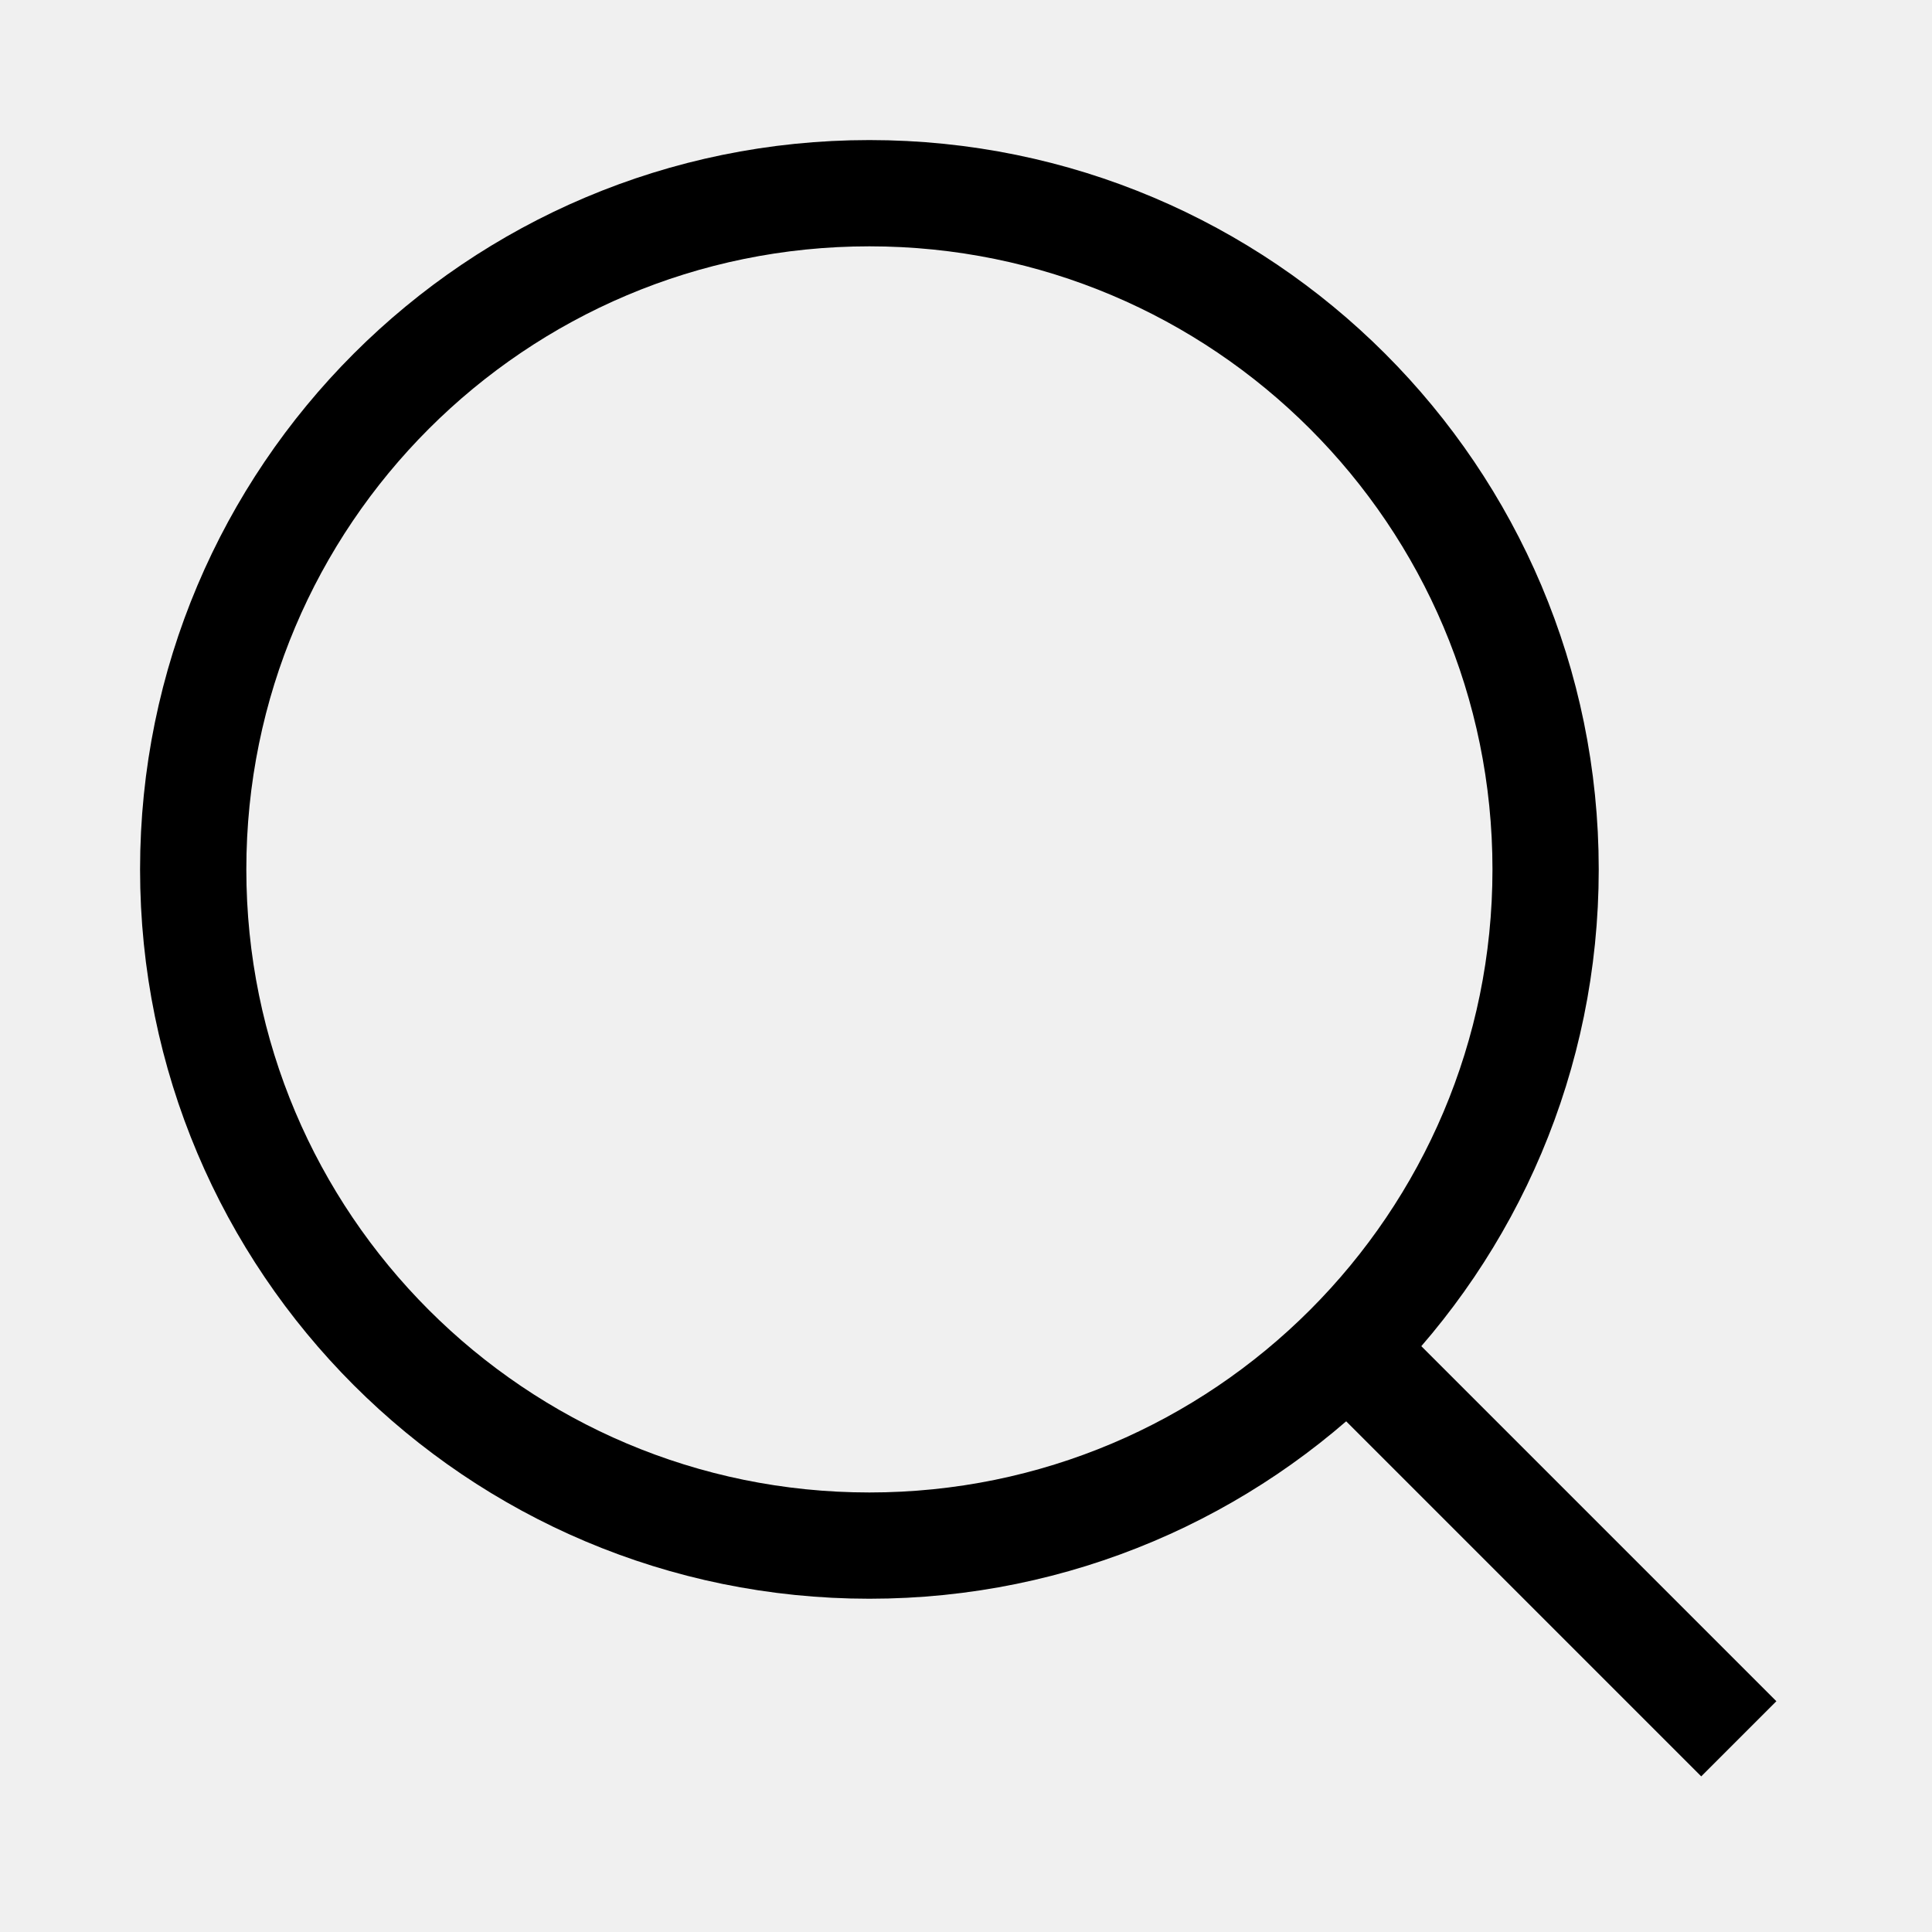
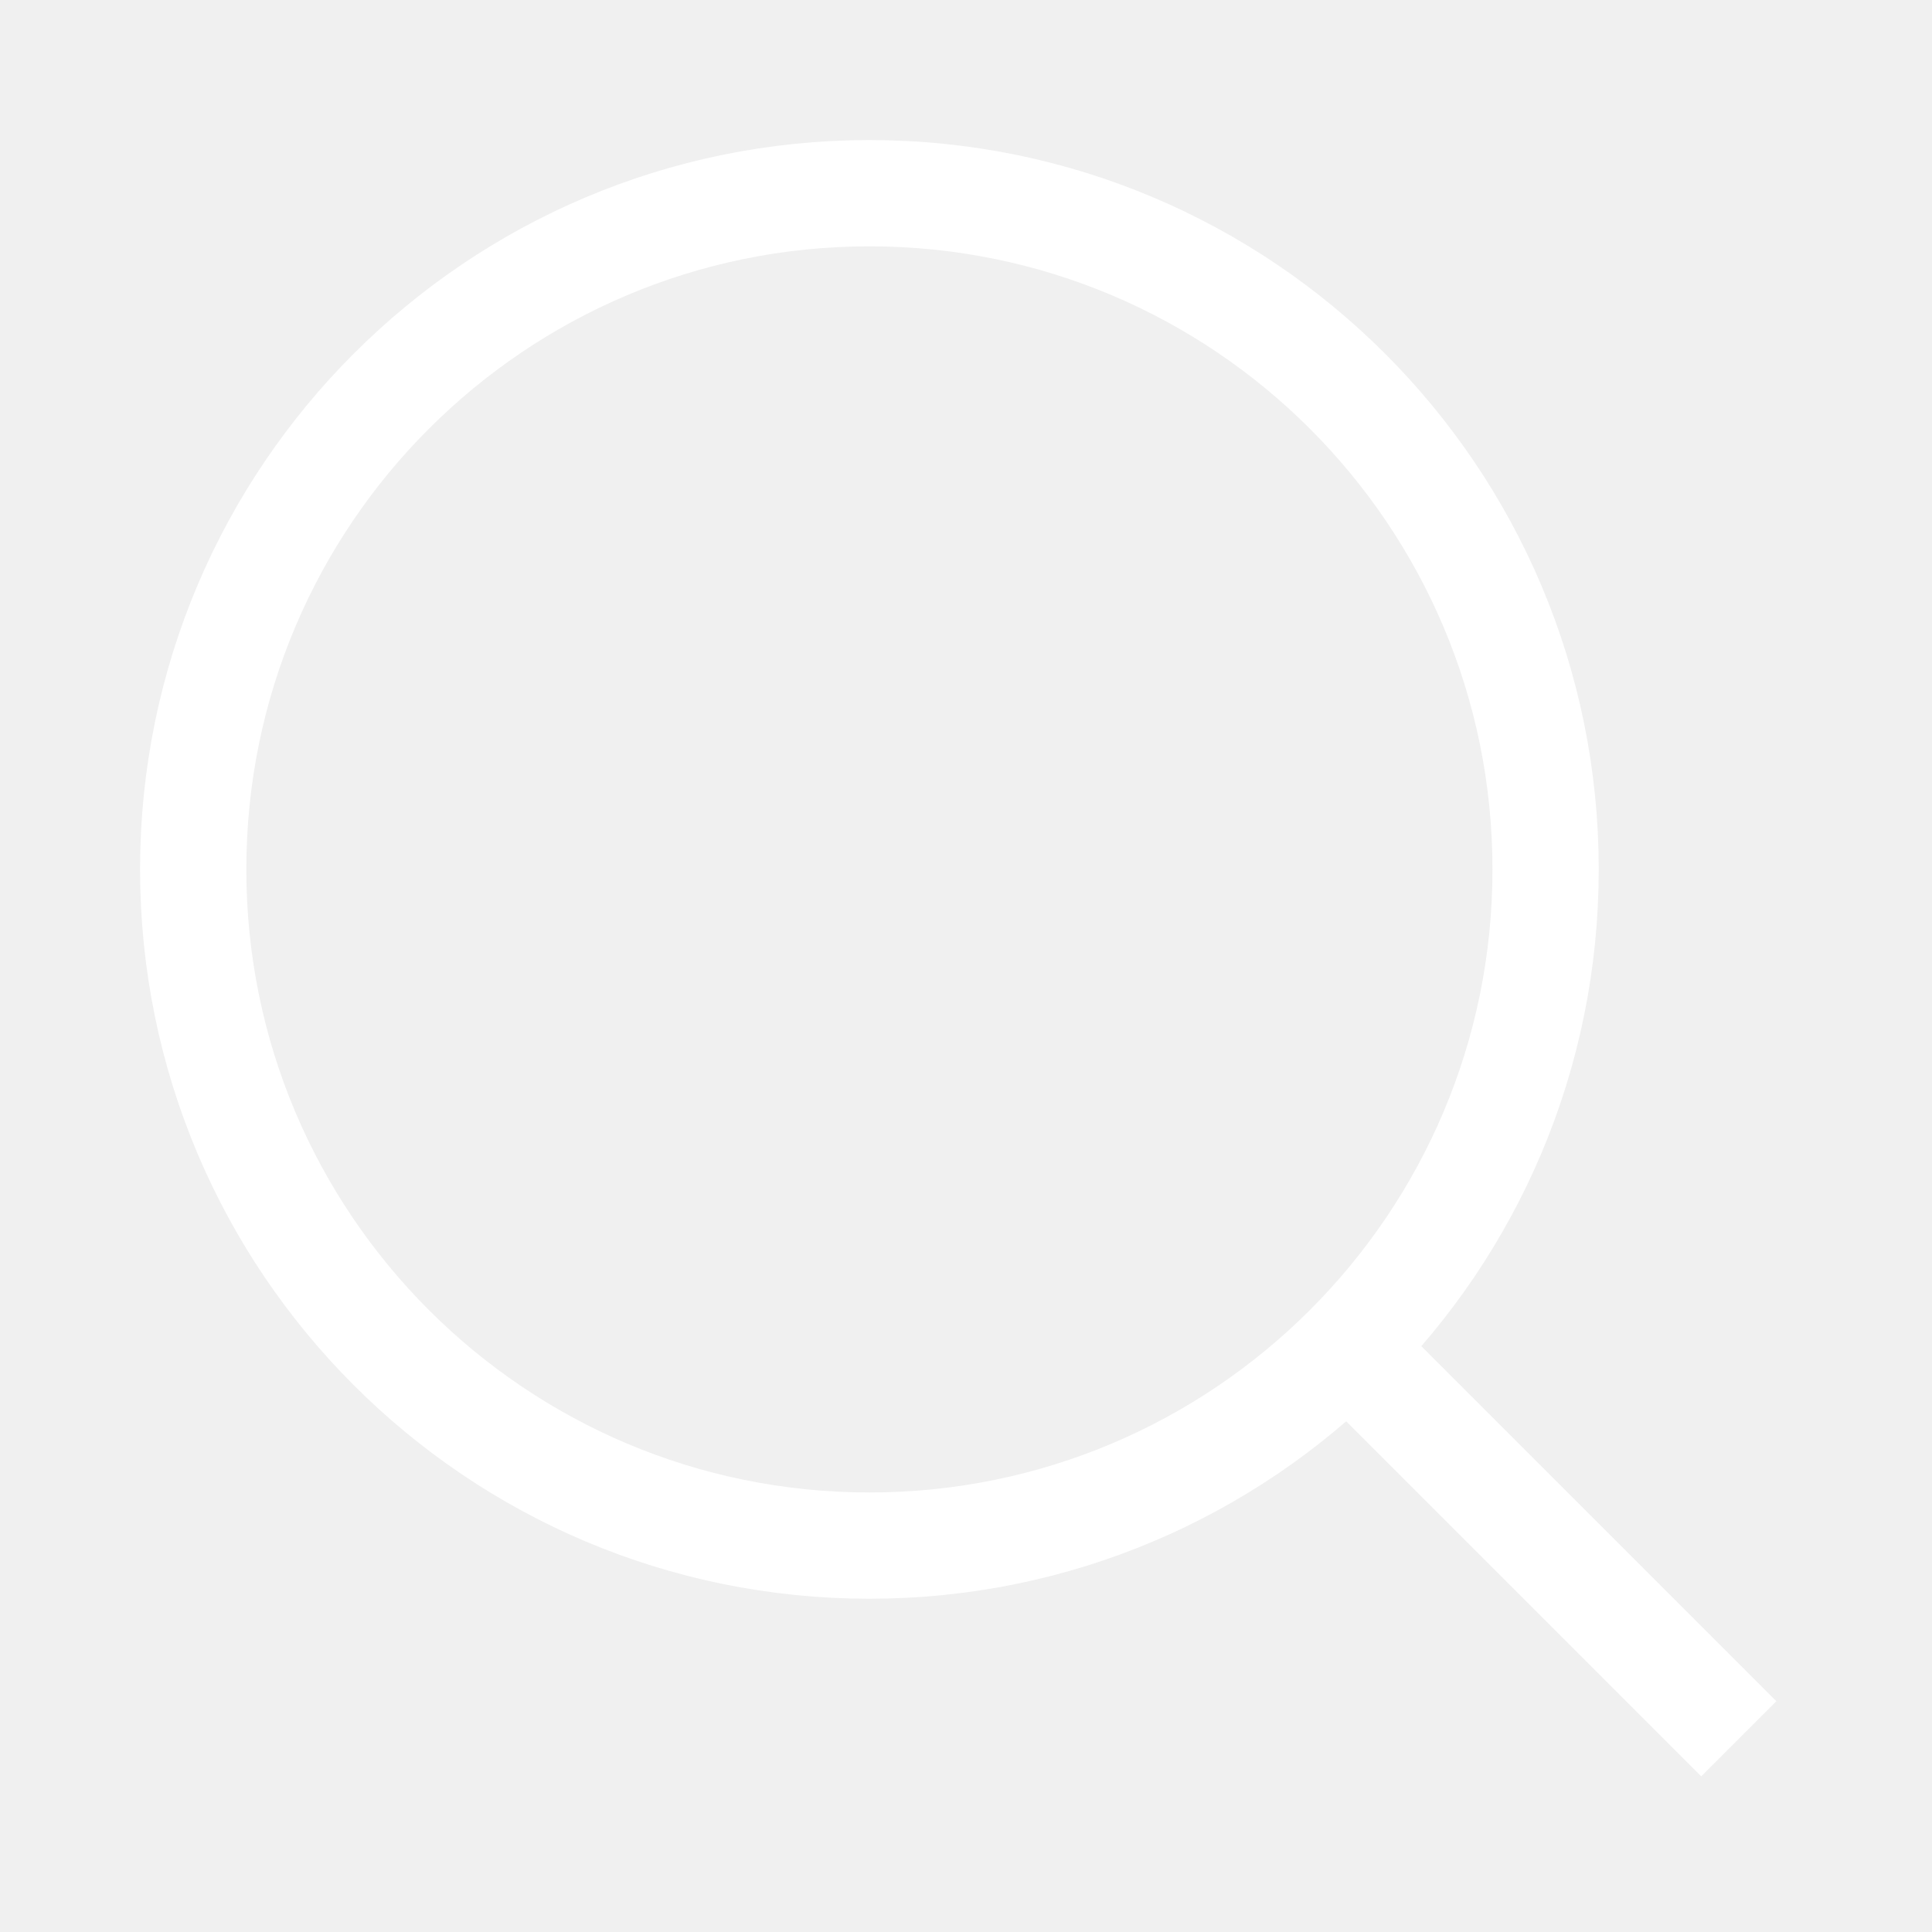
<svg xmlns="http://www.w3.org/2000/svg" width="40" height="40" viewBox="0 0 20 20">
-   <circle fill="none" stroke="#000" stroke-width="1.1" cx="9" cy="9" r="7" />
-   <path fill="none" stroke="#000" stroke-width="1.1" d="M14,14 L18,18 L14,14 Z" />
+   <circle fill="none" stroke="#fff" stroke-width="1.1" cx="9" cy="9" r="7" />
+   <path fill="none" stroke="#fff" stroke-width="1.1" d="M14,14 L18,18 L14,14 Z" />
</svg>
